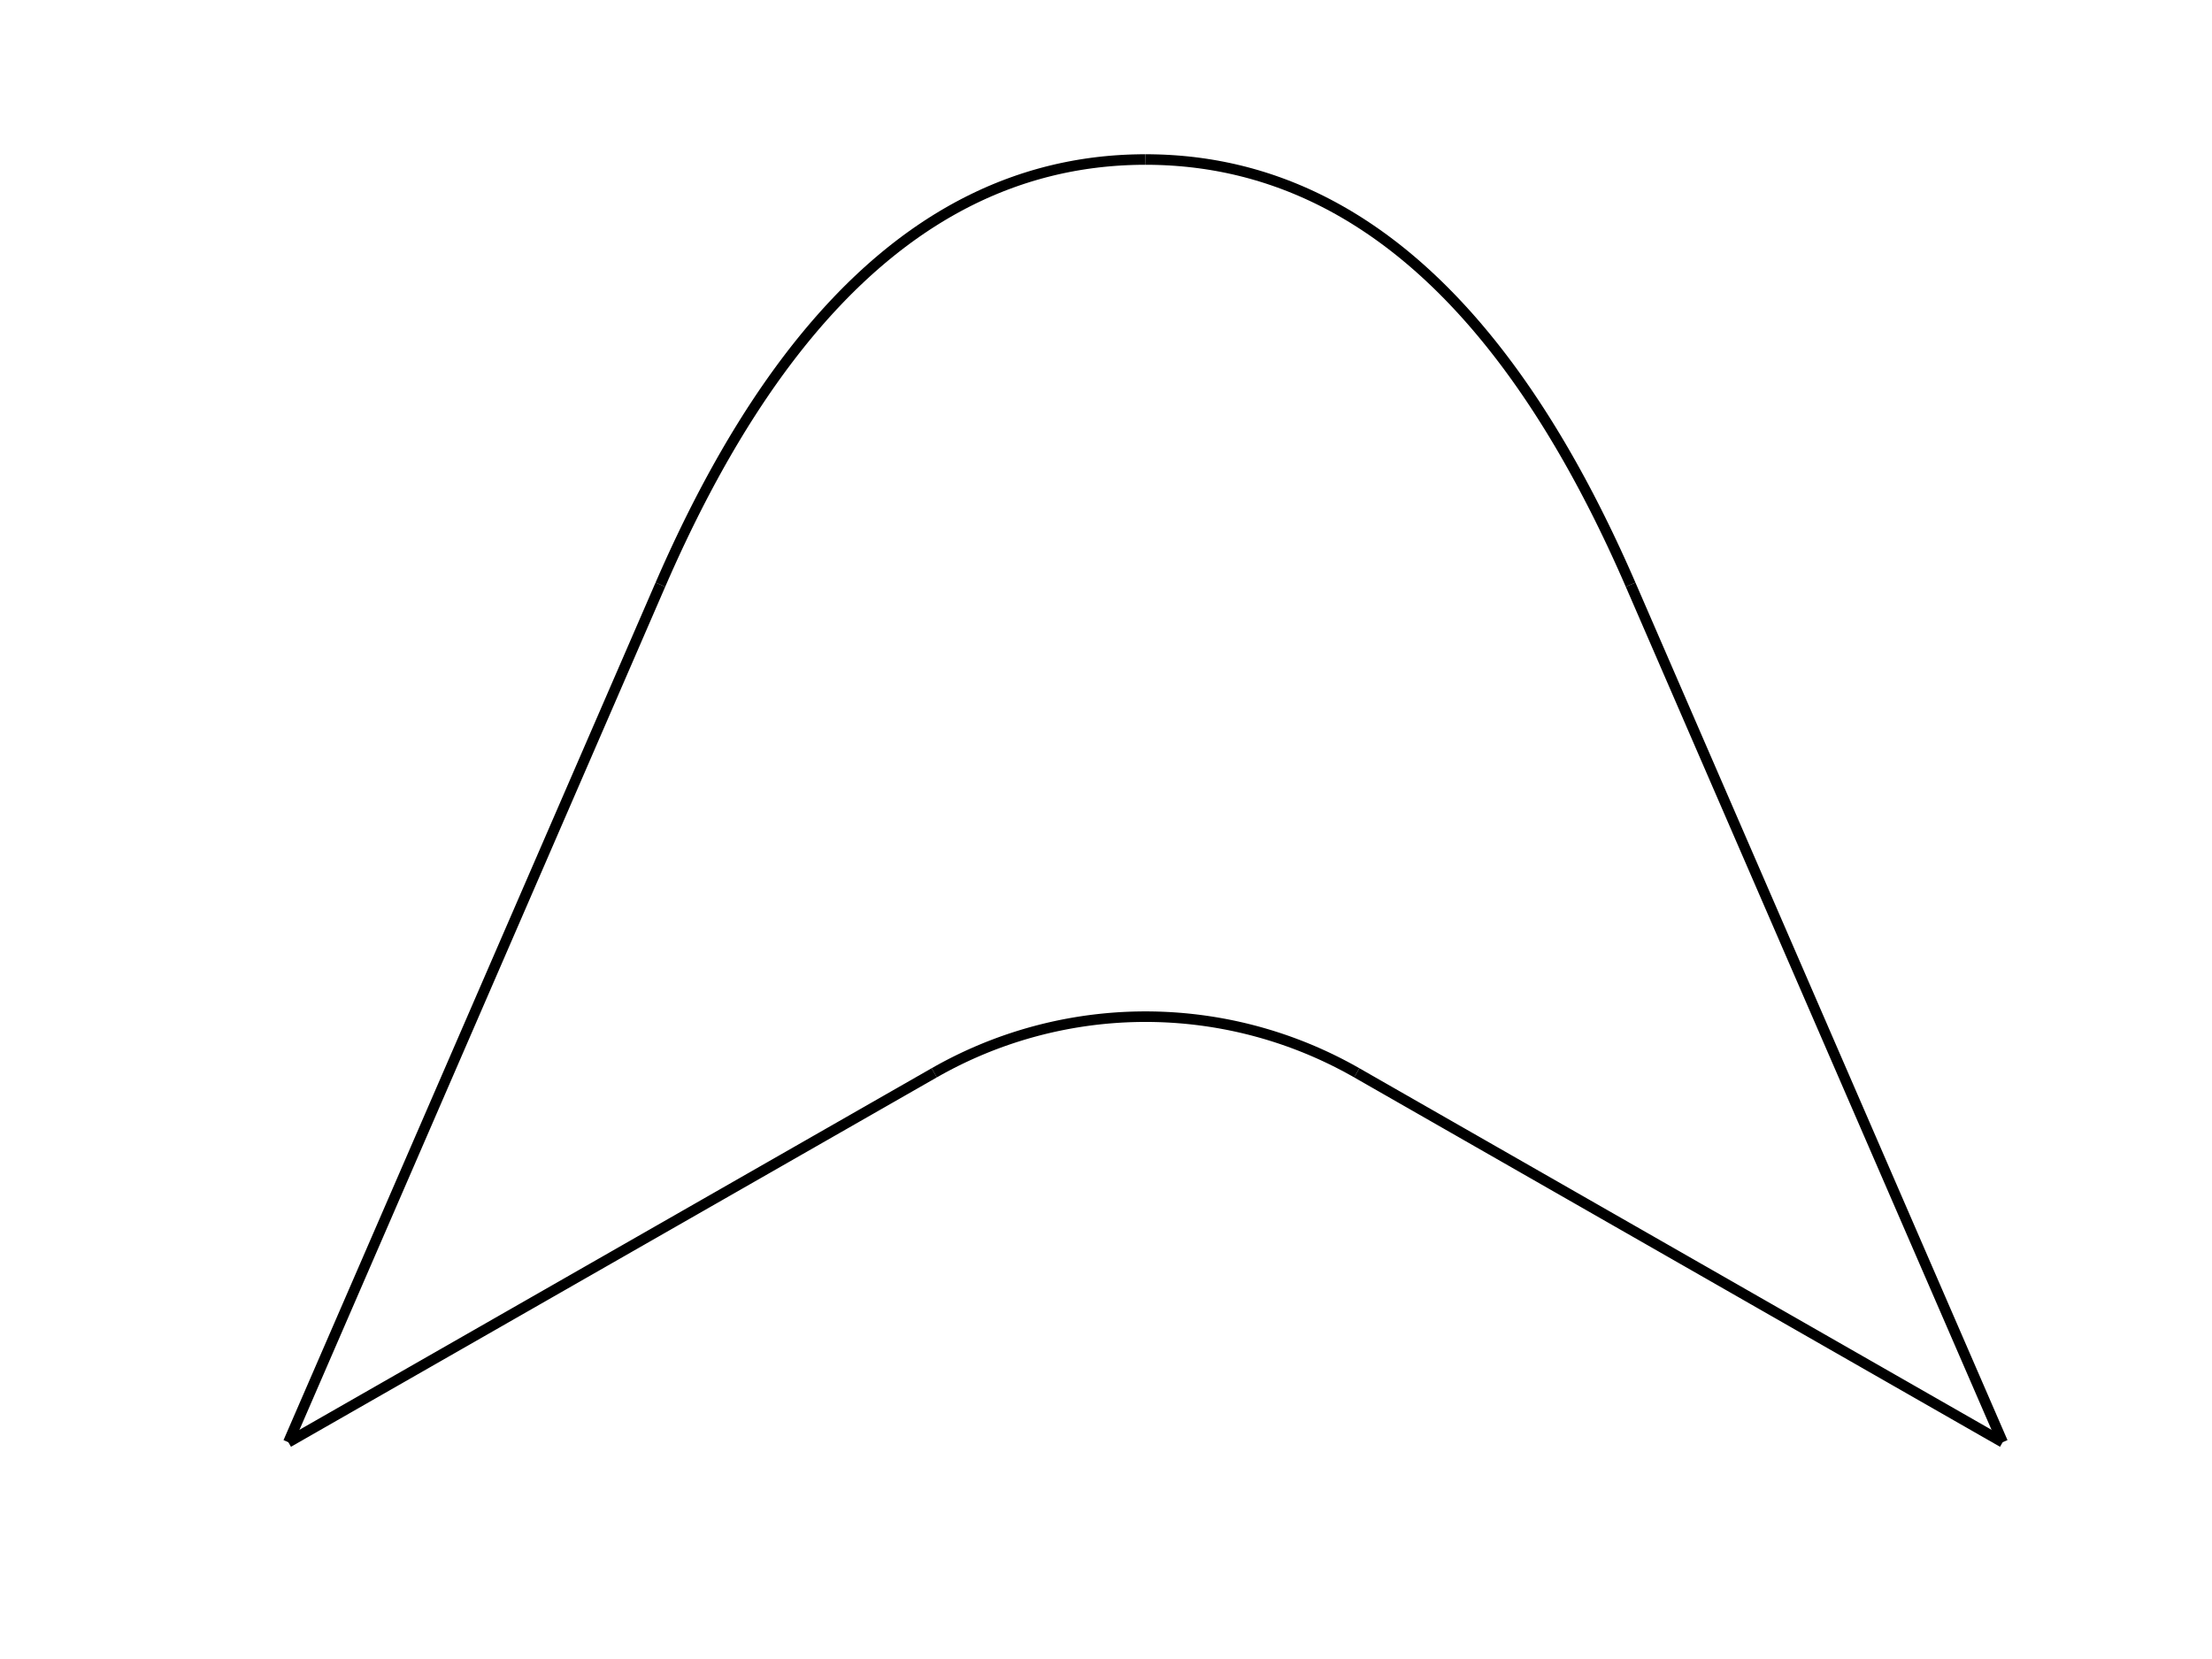
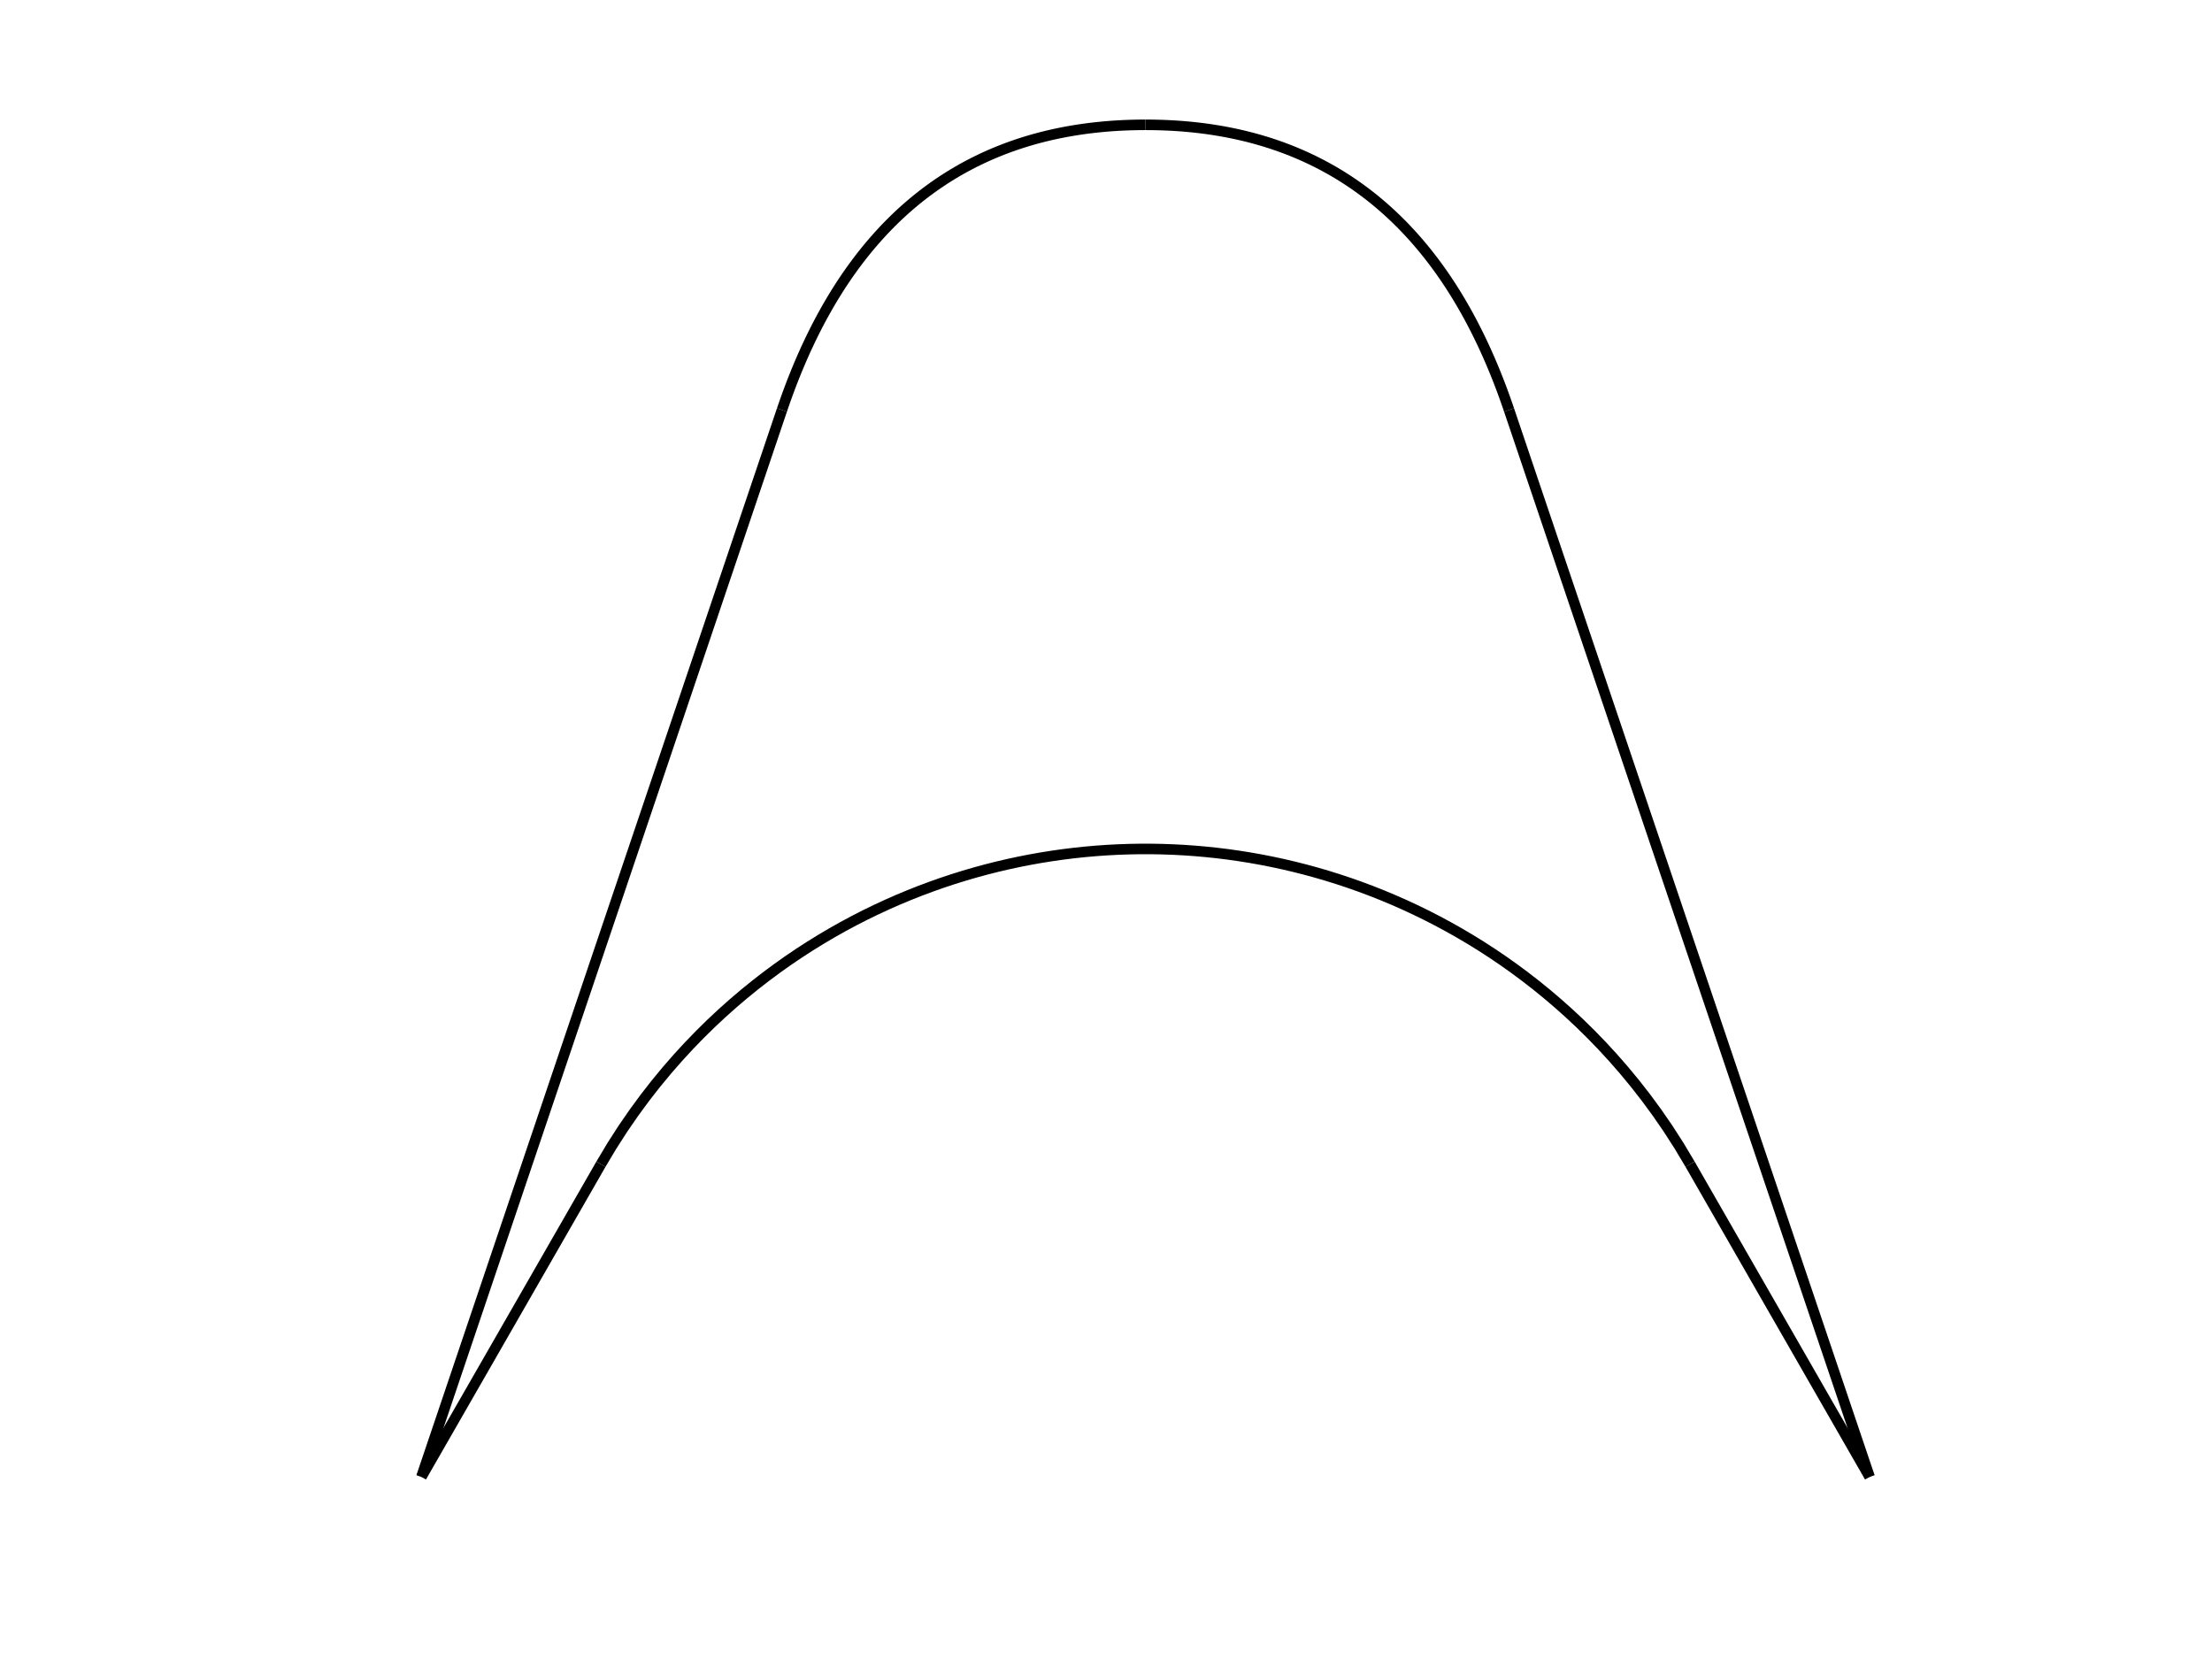
<svg xmlns="http://www.w3.org/2000/svg" style="fill-opacity:1; color-rendering:auto; color-interpolation:auto; text-rendering:auto; stroke:black; stroke-linecap:square; stroke-miterlimit:10; shape-rendering:auto; stroke-opacity:1; fill:black; stroke-dasharray:none; font-weight:normal; stroke-width:1; font-family:'Dialog'; font-style:normal; stroke-linejoin:miter; font-size:12px; stroke-dashoffset:0; image-rendering:auto;" width="1120" height="840">
  <defs id="genericDefs" />
  <g>
    <defs id="defs1">
      <clipPath clipPathUnits="userSpaceOnUse" id="clipPath1">
        <path d="M0 0 L1120 0 L1120 840 L0 840 L0 0 Z" />
      </clipPath>
    </defs>
    <g style="fill:white; stroke:white;">
      <rect x="0" y="0" width="1120" style="clip-path:url(#clipPath1); stroke:none;" height="840" />
    </g>
    <g style="fill:white; text-rendering:optimizeSpeed; color-rendering:optimizeSpeed; image-rendering:optimizeSpeed; shape-rendering:crispEdges; stroke:white; color-interpolation:sRGB;">
      <rect x="0" width="1120" height="840" y="0" style="stroke:none;" />
    </g>
    <g style="stroke-linecap:butt; text-rendering:geometricPrecision; color-rendering:optimizeQuality; image-rendering:optimizeQuality; stroke-linejoin:round; color-interpolation:linearRGB; stroke-width:5.333;">
-       <path d="M825.633 296.047 L827.536 300.432 L829.439 304.818 L831.341 309.204 L833.244 313.59 L835.147 317.975 L837.049 322.361 L838.952 326.747 L840.855 331.133 L842.757 335.518 L844.66 339.904 L846.563 344.29 L848.466 348.675 L850.368 353.061 L852.271 357.447 L854.174 361.833 L856.076 366.219 L857.979 370.604 L859.882 374.99 L861.784 379.376 L863.687 383.762 L865.59 388.147 L867.492 392.533 L869.395 396.919 L871.298 401.305 L873.201 405.69 L875.103 410.076 L877.006 414.462 L878.909 418.848 L880.811 423.233 L882.714 427.619 L884.617 432.005 L886.519 436.39 L888.422 440.776 L890.325 445.162 L892.227 449.548 L894.13 453.933 L896.033 458.319 L897.936 462.705 L899.838 467.091 L901.741 471.476 L903.644 475.862 L905.546 480.248 L907.449 484.634 L909.352 489.019 L911.255 493.405 L913.157 497.791 L915.06 502.177 L916.962 506.562 L918.865 510.948 L920.768 515.334 L922.671 519.72 L924.573 524.106 L926.476 528.491 L928.379 532.877 L930.281 537.263 L932.184 541.648 L934.087 546.034 L935.99 550.42 L937.892 554.806 L939.795 559.192 L941.698 563.577 L943.6 567.963 L945.503 572.349 L947.406 576.734 L949.308 581.12 L951.211 585.506 L953.114 589.892 L955.016 594.277 L956.919 598.663 L958.822 603.049 L960.725 607.435 L962.627 611.82 L964.53 616.206 L966.433 620.592 L968.335 624.978 L970.238 629.363 L972.141 633.749 L974.043 638.135 L975.946 642.521 L977.849 646.906 L979.751 651.292 L981.654 655.678 L983.557 660.064 L985.46 664.449 L987.362 668.835 L989.265 673.221 L991.168 677.607 L993.07 681.992 L994.973 686.378 L996.876 690.764 L998.778 695.15 L1000.681 699.535 L1002.584 703.921 L1004.487 708.307 L1006.389 712.693 L1008.292 717.078 L1010.195 721.464 L1012.097 725.85 L1014 730.236" style="fill:none; fill-rule:evenodd;" />
-       <path d="M146 730.236 L147.903 725.85 L149.805 721.464 L151.708 717.078 L153.611 712.693 L155.513 708.307 L157.416 703.921 L159.319 699.535 L161.222 695.15 L163.124 690.764 L165.027 686.378 L166.93 681.992 L168.832 677.607 L170.735 673.221 L172.638 668.835 L174.54 664.449 L176.443 660.064 L178.346 655.678 L180.249 651.292 L182.151 646.906 L184.054 642.521 L185.957 638.135 L187.859 633.749 L189.762 629.363 L191.665 624.978 L193.567 620.592 L195.47 616.206 L197.373 611.82 L199.275 607.435 L201.178 603.049 L203.081 598.663 L204.983 594.277 L206.886 589.892 L208.789 585.506 L210.692 581.12 L212.594 576.734 L214.497 572.349 L216.4 567.963 L218.302 563.577 L220.205 559.192 L222.108 554.806 L224.011 550.42 L225.913 546.034 L227.816 541.648 L229.719 537.263 L231.621 532.877 L233.524 528.491 L235.427 524.106 L237.329 519.72 L239.232 515.334 L241.135 510.948 L243.037 506.562 L244.94 502.177 L246.843 497.791 L248.745 493.405 L250.648 489.019 L252.551 484.634 L254.454 480.248 L256.356 475.862 L258.259 471.476 L260.162 467.091 L262.064 462.705 L263.967 458.319 L265.87 453.933 L267.772 449.548 L269.675 445.162 L271.578 440.776 L273.481 436.39 L275.383 432.005 L277.286 427.619 L279.189 423.233 L281.091 418.848 L282.994 414.462 L284.897 410.076 L286.799 405.69 L288.702 401.305 L290.605 396.919 L292.507 392.533 L294.41 388.147 L296.313 383.762 L298.216 379.376 L300.118 374.99 L302.021 370.604 L303.924 366.219 L305.826 361.833 L307.729 357.447 L309.632 353.061 L311.534 348.675 L313.437 344.29 L315.34 339.904 L317.243 335.518 L319.145 331.133 L321.048 326.747 L322.951 322.361 L324.853 317.975 L326.756 313.59 L328.659 309.204 L330.561 304.818 L332.464 300.432 L334.367 296.047" style="fill:none; fill-rule:evenodd;" />
-       <path d="M825.633 296.047 L823.74 291.719 L821.836 287.436 L819.919 283.197 L817.99 279.002 L816.049 274.85 L814.096 270.743 L812.131 266.679 L810.154 262.659 L808.166 258.683 L806.165 254.752 L804.152 250.864 L802.127 247.02 L800.09 243.22 L798.041 239.464 L795.98 235.752 L793.907 232.083 L791.822 228.459 L789.726 224.879 L787.617 221.343 L785.496 217.85 L783.363 214.401 L781.218 210.997 L779.061 207.636 L776.892 204.319 L774.711 201.047 L772.518 197.818 L770.313 194.633 L768.096 191.492 L765.867 188.394 L763.626 185.341 L761.373 182.332 L759.108 179.367 L756.831 176.445 L754.542 173.568 L752.241 170.734 L749.928 167.945 L747.603 165.199 L745.266 162.497 L742.917 159.84 L740.555 157.226 L738.182 154.656 L735.797 152.13 L733.4 149.648 L730.991 147.209 L728.57 144.815 L726.137 142.465 L723.692 140.159 L721.235 137.896 L718.765 135.678 L716.284 133.503 L713.791 131.373 L711.286 129.286 L708.769 127.243 L706.24 125.244 L703.698 123.289 L701.145 121.378 L698.58 119.511 L696.003 117.688 L693.414 115.909 L690.812 114.174 L688.199 112.482 L685.574 110.835 L682.937 109.231 L680.288 107.672 L677.626 106.156 L674.953 104.685 L672.268 103.257 L669.571 101.873 L666.861 100.533 L664.14 99.237 L661.407 97.985 L658.661 96.777 L655.904 95.613 L653.135 94.493 L650.354 93.416 L647.56 92.384 L644.755 91.396 L641.938 90.451 L639.108 89.55 L636.267 88.694 L633.413 87.881 L630.548 87.112 L627.671 86.388 L624.781 85.707 L621.88 85.07 L618.967 84.477 L616.041 83.927 L613.104 83.422 L610.154 82.961 L607.193 82.544 L604.22 82.17 L601.234 81.841 L598.237 81.555 L595.227 81.314 L592.206 81.116 L589.172 80.962 L586.127 80.852 L583.069 80.786 L580 80.764" style="fill:none; fill-rule:evenodd;" />
-       <path d="M334.367 296.047 L336.26 291.719 L338.164 287.436 L340.081 283.197 L342.01 279.002 L343.951 274.85 L345.904 270.743 L347.869 266.679 L349.846 262.659 L351.834 258.683 L353.835 254.752 L355.848 250.864 L357.873 247.02 L359.91 243.22 L361.959 239.464 L364.02 235.752 L366.093 232.083 L368.178 228.459 L370.274 224.879 L372.383 221.343 L374.504 217.85 L376.637 214.401 L378.782 210.997 L380.939 207.636 L383.108 204.319 L385.289 201.047 L387.482 197.818 L389.687 194.633 L391.904 191.492 L394.133 188.394 L396.374 185.341 L398.627 182.332 L400.892 179.367 L403.169 176.445 L405.458 173.568 L407.759 170.734 L410.072 167.945 L412.397 165.199 L414.734 162.497 L417.084 159.84 L419.445 157.226 L421.818 154.656 L424.203 152.13 L426.6 149.648 L429.009 147.209 L431.43 144.815 L433.863 142.465 L436.308 140.159 L438.765 137.896 L441.235 135.678 L443.716 133.503 L446.209 131.373 L448.714 129.286 L451.231 127.243 L453.76 125.244 L456.301 123.289 L458.855 121.378 L461.42 119.511 L463.997 117.688 L466.586 115.909 L469.188 114.174 L471.801 112.482 L474.426 110.835 L477.063 109.231 L479.712 107.672 L482.374 106.156 L485.047 104.685 L487.732 103.257 L490.429 101.873 L493.139 100.533 L495.86 99.237 L498.593 97.985 L501.339 96.777 L504.096 95.613 L506.865 94.493 L509.647 93.416 L512.44 92.384 L515.245 91.396 L518.062 90.451 L520.892 89.55 L523.733 88.694 L526.587 87.881 L529.452 87.112 L532.329 86.388 L535.219 85.707 L538.12 85.07 L541.033 84.477 L543.959 83.927 L546.896 83.422 L549.846 82.961 L552.807 82.544 L555.78 82.17 L558.766 81.841 L561.763 81.555 L564.773 81.314 L567.794 81.116 L570.828 80.962 L573.873 80.852 L576.931 80.786 L580 80.764" style="fill:none; fill-rule:evenodd;" />
-       <path d="M686.977 543.196 L690.28 545.085 L693.583 546.975 L696.886 548.864 L700.19 550.753 L703.493 552.642 L706.796 554.532 L710.1 556.421 L713.403 558.31 L716.706 560.199 L720.009 562.089 L723.313 563.978 L726.616 565.867 L729.919 567.757 L733.222 569.646 L736.526 571.535 L739.829 573.425 L743.132 575.314 L746.435 577.203 L749.739 579.092 L753.042 580.982 L756.345 582.871 L759.648 584.76 L762.952 586.65 L766.255 588.539 L769.558 590.428 L772.861 592.317 L776.165 594.207 L779.468 596.096 L782.771 597.985 L786.075 599.875 L789.378 601.764 L792.681 603.653 L795.984 605.543 L799.288 607.432 L802.591 609.321 L805.894 611.21 L809.197 613.1 L812.501 614.989 L815.804 616.878 L819.107 618.768 L822.41 620.657 L825.714 622.546 L829.017 624.435 L832.32 626.325 L835.624 628.214 L838.927 630.103 L842.23 631.993 L845.533 633.882 L848.837 635.771 L852.14 637.66 L855.443 639.55 L858.746 641.439 L862.05 643.328 L865.353 645.217 L868.656 647.107 L871.96 648.996 L875.263 650.885 L878.566 652.775 L881.869 654.664 L885.173 656.553 L888.476 658.443 L891.779 660.332 L895.082 662.221 L898.386 664.111 L901.689 666 L904.992 667.889 L908.295 669.778 L911.599 671.668 L914.902 673.557 L918.205 675.446 L921.509 677.336 L924.812 679.225 L928.115 681.114 L931.418 683.003 L934.722 684.893 L938.025 686.782 L941.328 688.671 L944.631 690.561 L947.935 692.45 L951.238 694.339 L954.541 696.228 L957.845 698.118 L961.148 700.007 L964.451 701.896 L967.754 703.785 L971.058 705.675 L974.361 707.564 L977.664 709.453 L980.967 711.343 L984.271 713.232 L987.574 715.121 L990.877 717.011 L994.18 718.9 L997.484 720.789 L1000.787 722.678 L1004.09 724.568 L1007.393 726.457 L1010.697 728.346 L1014 730.236" style="fill:none; fill-rule:evenodd;" />
-       <path d="M473.023 543.196 L475.185 541.976 L477.346 540.789 L479.507 539.634 L481.668 538.51 L483.829 537.417 L485.99 536.354 L488.151 535.321 L490.312 534.317 L492.474 533.342 L494.635 532.396 L496.796 531.477 L498.957 530.586 L501.118 529.722 L503.279 528.886 L505.441 528.075 L507.602 527.291 L509.763 526.533 L511.924 525.801 L514.085 525.094 L516.246 524.412 L518.407 523.755 L520.568 523.123 L522.73 522.515 L524.891 521.931 L527.052 521.371 L529.213 520.835 L531.374 520.323 L533.535 519.834 L535.697 519.368 L537.858 518.926 L540.019 518.506 L542.18 518.11 L544.341 517.736 L546.502 517.384 L548.663 517.055 L550.825 516.749 L552.986 516.465 L555.147 516.202 L557.308 515.963 L559.469 515.745 L561.63 515.549 L563.791 515.375 L565.953 515.223 L568.114 515.092 L570.275 514.984 L572.436 514.897 L574.597 514.832 L576.758 514.789 L578.919 514.767 L581.081 514.767 L583.242 514.789 L585.403 514.832 L587.564 514.897 L589.725 514.984 L591.886 515.092 L594.047 515.223 L596.209 515.375 L598.37 515.549 L600.531 515.745 L602.692 515.963 L604.853 516.202 L607.014 516.465 L609.175 516.749 L611.337 517.055 L613.498 517.384 L615.659 517.736 L617.82 518.11 L619.981 518.506 L622.142 518.926 L624.303 519.368 L626.465 519.834 L628.626 520.323 L630.787 520.835 L632.948 521.371 L635.109 521.931 L637.27 522.515 L639.432 523.123 L641.593 523.755 L643.754 524.412 L645.915 525.094 L648.076 525.801 L650.237 526.533 L652.398 527.291 L654.559 528.075 L656.721 528.886 L658.882 529.722 L661.043 530.586 L663.204 531.477 L665.365 532.396 L667.526 533.342 L669.687 534.317 L671.849 535.321 L674.01 536.354 L676.171 537.417 L678.332 538.51 L680.493 539.634 L682.654 540.789 L684.815 541.976 L686.977 543.196" style="fill:none; fill-rule:evenodd;" />
-       <path d="M146 730.236 L149.303 728.346 L152.607 726.457 L155.91 724.568 L159.213 722.678 L162.516 720.789 L165.82 718.9 L169.123 717.011 L172.426 715.121 L175.729 713.232 L179.033 711.343 L182.336 709.453 L185.639 707.564 L188.942 705.675 L192.246 703.785 L195.549 701.896 L198.852 700.007 L202.155 698.118 L205.459 696.228 L208.762 694.339 L212.065 692.45 L215.369 690.561 L218.672 688.671 L221.975 686.782 L225.278 684.893 L228.582 683.003 L231.885 681.114 L235.188 679.225 L238.492 677.336 L241.795 675.446 L245.098 673.557 L248.401 671.668 L251.704 669.778 L255.008 667.889 L258.311 666 L261.614 664.111 L264.918 662.221 L268.221 660.332 L271.524 658.443 L274.827 656.553 L278.131 654.664 L281.434 652.775 L284.737 650.885 L288.041 648.996 L291.344 647.107 L294.647 645.217 L297.95 643.328 L301.253 641.439 L304.557 639.55 L307.86 637.66 L311.163 635.771 L314.467 633.882 L317.77 631.993 L321.073 630.103 L324.376 628.214 L327.68 626.325 L330.983 624.435 L334.286 622.546 L337.589 620.657 L340.893 618.768 L344.196 616.878 L347.499 614.989 L350.803 613.1 L354.106 611.21 L357.409 609.321 L360.712 607.432 L364.016 605.543 L367.319 603.653 L370.622 601.764 L373.925 599.875 L377.229 597.985 L380.532 596.096 L383.835 594.207 L387.139 592.317 L390.442 590.428 L393.745 588.539 L397.048 586.65 L400.351 584.76 L403.655 582.871 L406.958 580.982 L410.261 579.092 L413.565 577.203 L416.868 575.314 L420.171 573.425 L423.474 571.535 L426.778 569.646 L430.081 567.757 L433.384 565.867 L436.687 563.978 L439.991 562.089 L443.294 560.199 L446.597 558.31 L449.901 556.421 L453.204 554.532 L456.507 552.642 L459.81 550.753 L463.114 548.864 L466.417 546.975 L469.72 545.085 L473.023 543.196" style="fill:none; fill-rule:evenodd;" />
+       <path d="M764.082 207.589 L765.926 213.046 L767.77 218.502 L769.614 223.959 L771.458 229.416 L773.302 234.872 L775.146 240.329 L776.99 245.786 L778.835 251.242 L780.678 256.699 L782.523 262.156 L784.367 267.613 L786.211 273.069 L788.055 278.526 L789.899 283.983 L791.743 289.439 L793.587 294.896 L795.431 300.353 L797.275 305.809 L799.119 311.266 L800.963 316.723 L802.807 322.179 L804.651 327.636 L806.495 333.093 L808.339 338.549 L810.183 344.006 L812.027 349.463 L813.871 354.919 L815.715 360.376 L817.559 365.833 L819.403 371.289 L821.247 376.746 L823.091 382.203 L824.935 387.659 L826.779 393.116 L828.623 398.573 L830.467 404.029 L832.311 409.486 L834.155 414.943 L835.999 420.399 L837.843 425.856 L839.687 431.313 L841.531 436.769 L843.375 442.226 L845.22 447.683 L847.063 453.139 L848.908 458.596 L850.751 464.053 L852.596 469.51 L854.44 474.966 L856.284 480.423 L858.128 485.88 L859.972 491.336 L861.816 496.793 L863.66 502.25 L865.504 507.706 L867.348 513.163 L869.192 518.62 L871.036 524.076 L872.88 529.533 L874.724 534.99 L876.568 540.446 L878.412 545.903 L880.256 551.36 L882.1 556.816 L883.944 562.273 L885.788 567.73 L887.632 573.186 L889.476 578.643 L891.32 584.1 L893.164 589.556 L895.008 595.013 L896.852 600.47 L898.696 605.926 L900.54 611.383 L902.384 616.84 L904.228 622.296 L906.072 627.753 L907.916 633.21 L909.76 638.667 L911.605 644.123 L913.448 649.58 L915.293 655.037 L917.136 660.493 L918.981 665.95 L920.825 671.407 L922.669 676.863 L924.513 682.32 L926.357 687.777 L928.201 693.233 L930.045 698.69 L931.889 704.147 L933.733 709.603 L935.577 715.06 L937.421 720.517 L939.265 725.973 L941.109 731.43 L942.953 736.887 L944.797 742.343 L946.641 747.8" style="fill:none; fill-rule:evenodd;" />
+       <path d="M213.359 747.8 L215.203 742.343 L217.047 736.887 L218.891 731.43 L220.735 725.973 L222.579 720.517 L224.423 715.06 L226.267 709.603 L228.111 704.147 L229.955 698.69 L231.799 693.233 L233.643 687.777 L235.487 682.32 L237.331 676.863 L239.175 671.407 L241.019 665.95 L242.863 660.493 L244.708 655.037 L246.552 649.58 L248.395 644.123 L250.24 638.667 L252.084 633.21 L253.928 627.753 L255.772 622.296 L257.616 616.84 L259.46 611.383 L261.304 605.926 L263.148 600.47 L264.992 595.013 L266.836 589.556 L268.68 584.1 L270.524 578.643 L272.368 573.186 L274.212 567.73 L276.056 562.273 L277.9 556.816 L279.744 551.36 L281.588 545.903 L283.432 540.446 L285.276 534.99 L287.12 529.533 L288.964 524.076 L290.808 518.62 L292.652 513.163 L294.496 507.706 L296.34 502.25 L298.184 496.793 L300.028 491.336 L301.872 485.88 L303.716 480.423 L305.56 474.966 L307.404 469.51 L309.248 464.053 L311.092 458.596 L312.937 453.139 L314.781 447.683 L316.625 442.226 L318.469 436.769 L320.313 431.313 L322.157 425.856 L324.001 420.399 L325.845 414.943 L327.689 409.486 L329.533 404.029 L331.377 398.573 L333.221 393.116 L335.065 387.659 L336.909 382.203 L338.753 376.746 L340.597 371.289 L342.441 365.833 L344.285 360.376 L346.129 354.919 L347.973 349.463 L349.817 344.006 L351.661 338.549 L353.505 333.093 L355.349 327.636 L357.193 322.179 L359.037 316.723 L360.881 311.266 L362.725 305.809 L364.569 300.353 L366.413 294.896 L368.257 289.439 L370.101 283.983 L371.945 278.526 L373.789 273.069 L375.633 267.613 L377.477 262.156 L379.322 256.699 L381.166 251.242 L383.01 245.786 L384.854 240.329 L386.698 234.872 L388.542 229.416 L390.386 223.959 L392.23 218.502 L394.074 213.046 L395.918 207.589" style="fill:none; fill-rule:evenodd;" />
+       <path d="M764.082 207.589 L763.088 204.687 L762.075 201.814 L761.046 198.971 L759.998 196.157 L758.933 193.373 L757.85 190.618 L756.75 187.892 L755.631 185.196 L754.496 182.53 L753.342 179.893 L752.171 177.285 L750.982 174.707 L749.776 172.158 L748.552 169.639 L747.31 167.149 L746.051 164.689 L744.774 162.258 L743.479 159.857 L742.167 157.485 L740.837 155.143 L739.49 152.83 L738.125 150.547 L736.742 148.292 L735.341 146.068 L733.923 143.873 L732.487 141.707 L731.034 139.571 L729.562 137.464 L728.074 135.387 L726.567 133.339 L725.043 131.321 L723.501 129.332 L721.942 127.373 L720.365 125.443 L718.77 123.543 L717.158 121.672 L715.528 119.83 L713.88 118.018 L712.215 116.235 L710.532 114.482 L708.832 112.759 L707.114 111.064 L705.378 109.4 L703.624 107.764 L701.853 106.159 L700.064 104.582 L698.258 103.035 L696.433 101.518 L694.592 100.03 L692.732 98.572 L690.855 97.143 L688.961 95.743 L687.048 94.373 L685.118 93.032 L683.171 91.721 L681.205 90.44 L679.222 89.187 L677.222 87.965 L675.203 86.771 L673.168 85.608 L671.114 84.473 L669.043 83.368 L666.954 82.293 L664.847 81.247 L662.723 80.23 L660.581 79.243 L658.422 78.286 L656.245 77.358 L654.05 76.459 L651.838 75.59 L649.607 74.75 L647.36 73.94 L645.094 73.159 L642.812 72.408 L640.511 71.686 L638.192 70.993 L635.856 70.33 L633.503 69.697 L631.132 69.093 L628.743 68.518 L626.336 67.973 L623.912 67.458 L621.47 66.971 L619.011 66.515 L616.533 66.088 L614.039 65.69 L611.526 65.321 L608.996 64.983 L606.448 64.673 L603.883 64.393 L601.3 64.143 L598.699 63.922 L596.081 63.73 L593.445 63.568 L590.791 63.436 L588.12 63.333 L585.431 63.259 L582.724 63.215 L580 63.2" style="fill:none; fill-rule:evenodd;" />
+       <path d="M395.918 207.589 L396.912 204.687 L397.925 201.814 L398.954 198.971 L400.002 196.157 L401.067 193.373 L402.15 190.618 L403.25 187.892 L404.369 185.196 L405.504 182.53 L406.658 179.893 L407.829 177.285 L409.017 174.707 L410.224 172.158 L411.448 169.639 L412.69 167.149 L413.949 164.689 L415.226 162.258 L416.521 159.857 L417.833 157.485 L419.163 155.143 L420.51 152.83 L421.875 150.547 L423.258 148.292 L424.659 146.068 L426.077 143.873 L427.513 141.707 L428.966 139.571 L430.438 137.464 L431.926 135.387 L433.433 133.339 L434.957 131.321 L436.498 129.332 L438.058 127.373 L439.635 125.443 L441.23 123.543 L442.842 121.672 L444.472 119.83 L446.12 118.018 L447.785 116.235 L449.468 114.482 L451.168 112.759 L452.887 111.064 L454.622 109.4 L456.376 107.764 L458.147 106.159 L459.936 104.582 L461.742 103.035 L463.566 101.518 L465.408 100.03 L467.268 98.572 L469.145 97.143 L471.039 95.743 L472.952 94.373 L474.882 93.032 L476.829 91.721 L478.795 90.44 L480.778 89.187 L482.778 87.965 L484.797 86.771 L486.832 85.608 L488.886 84.473 L490.957 83.368 L493.046 82.293 L495.153 81.247 L497.277 80.23 L499.419 79.243 L501.578 78.286 L503.755 77.358 L505.95 76.459 L508.162 75.59 L510.392 74.75 L512.64 73.94 L514.905 73.159 L517.188 72.408 L519.489 71.686 L521.808 70.993 L524.144 70.33 L526.497 69.697 L528.868 69.093 L531.257 68.518 L533.664 67.973 L536.088 67.458 L538.53 66.971 L540.989 66.515 L543.467 66.088 L545.961 65.69 L548.474 65.321 L551.004 64.983 L553.552 64.673 L556.117 64.393 L558.7 64.143 L561.301 63.922 L563.919 63.73 L566.555 63.568 L569.209 63.436 L571.88 63.333 L574.569 63.259 L577.276 63.215 L580 63.2" style="fill:none; fill-rule:evenodd;" />
+       <path d="M855.741 589.481 L856.659 591.08 L857.577 592.679 L858.495 594.279 L859.414 595.878 L860.332 597.477 L861.25 599.076 L862.168 600.675 L863.086 602.274 L864.005 603.874 L864.923 605.473 L865.841 607.072 L866.759 608.671 L867.677 610.27 L868.596 611.87 L869.514 613.469 L870.432 615.068 L871.35 616.667 L872.268 618.266 L873.186 619.865 L874.105 621.465 L875.023 623.064 L875.941 624.663 L876.859 626.262 L877.777 627.861 L878.696 629.461 L879.614 631.06 L880.532 632.659 L881.45 634.258 L882.368 635.857 L883.286 637.457 L884.205 639.056 L885.123 640.655 L886.041 642.254 L886.959 643.853 L887.877 645.452 L888.795 647.052 L889.714 648.651 L890.632 650.25 L891.55 651.849 L892.468 653.448 L893.386 655.048 L894.305 656.647 L895.223 658.246 L896.141 659.845 L897.059 661.444 L897.977 663.043 L898.895 664.643 L899.814 666.242 L900.732 667.841 L901.65 669.44 L902.568 671.039 L903.486 672.639 L904.404 674.238 L905.323 675.837 L906.241 677.436 L907.159 679.035 L908.077 680.634 L908.995 682.234 L909.914 683.833 L910.832 685.432 L911.75 687.031 L912.668 688.63 L913.587 690.23 L914.505 691.829 L915.423 693.428 L916.341 695.027 L917.259 696.626 L918.177 698.225 L919.096 699.825 L920.014 701.424 L920.932 703.023 L921.85 704.622 L922.768 706.221 L923.687 707.821 L924.605 709.42 L925.523 711.019 L926.441 712.618 L927.359 714.217 L928.277 715.816 L929.196 717.416 L930.114 719.015 L931.032 720.614 L931.95 722.213 L932.868 723.812 L933.787 725.412 L934.705 727.011 L935.623 728.61 L936.541 730.209 L937.459 731.808 L938.377 733.407 L939.295 735.006 L940.214 736.606 L941.132 738.205 L942.05 739.804 L942.968 741.403 L943.886 743.002 L944.805 744.602 L945.723 746.201 L946.641 747.8" style="fill:none; fill-rule:evenodd;" />
+       <path d="M304.259 589.481 L309.83 580.152 L315.4 571.491 L320.971 563.404 L326.541 555.819 L332.112 548.679 L337.682 541.936 L343.253 535.553 L348.823 529.499 L354.394 523.747 L359.964 518.274 L365.535 513.061 L371.105 508.09 L376.676 503.347 L382.246 498.819 L387.817 494.495 L393.387 490.363 L398.958 486.416 L404.529 482.644 L410.099 479.041 L415.67 475.599 L421.24 472.313 L426.811 469.177 L432.381 466.186 L437.952 463.335 L443.522 460.621 L449.093 458.039 L454.663 455.587 L460.234 453.26 L465.804 451.056 L471.375 448.971 L476.945 447.005 L482.516 445.154 L488.086 443.416 L493.657 441.789 L499.227 440.272 L504.798 438.862 L510.368 437.559 L515.939 436.361 L521.51 435.267 L527.08 434.276 L532.651 433.386 L538.221 432.598 L543.792 431.909 L549.362 431.32 L554.933 430.831 L560.503 430.439 L566.074 430.146 L571.644 429.951 L577.215 429.853 L582.785 429.853 L588.356 429.951 L593.926 430.146 L599.497 430.439 L605.067 430.831 L610.638 431.32 L616.208 431.909 L621.779 432.598 L627.349 433.386 L632.92 434.276 L638.49 435.267 L644.061 436.361 L649.631 437.559 L655.202 438.862 L660.773 440.272 L666.343 441.789 L671.914 443.416 L677.484 445.154 L683.055 447.005 L688.625 448.971 L694.196 451.056 L699.766 453.26 L705.337 455.587 L710.907 458.039 L716.478 460.621 L722.048 463.335 L727.619 466.186 L733.189 469.177 L738.76 472.313 L744.33 475.599 L749.901 479.041 L755.471 482.644 L761.042 486.416 L766.612 490.363 L772.183 494.495 L777.754 498.819 L783.324 503.347 L788.895 508.09 L794.465 513.061 L800.036 518.274 L805.606 523.747 L811.177 529.499 L816.747 535.553 L822.318 541.936 L827.888 548.679 L833.459 555.819 L839.029 563.404 L844.6 571.491 L850.17 580.152 L855.741 589.481" style="fill:none; fill-rule:evenodd;" />
+       <path d="M213.359 747.8 L214.277 746.201 L215.195 744.602 L216.114 743.002 L217.032 741.403 L217.95 739.804 L218.868 738.205 L219.786 736.606 L220.704 735.006 L221.623 733.407 L222.541 731.808 L223.459 730.209 L224.377 728.61 L225.295 727.011 L226.214 725.412 L227.132 723.812 L228.05 722.213 L228.968 720.614 L229.886 719.015 L230.804 717.416 L231.723 715.816 L232.641 714.217 L233.559 712.618 L234.477 711.019 L235.395 709.42 L236.314 707.821 L237.232 706.221 L238.15 704.622 L239.068 703.023 L239.986 701.424 L240.905 699.825 L241.823 698.225 L242.741 696.626 L243.659 695.027 L244.577 693.428 L245.495 691.829 L246.414 690.23 L247.332 688.63 L248.25 687.031 L249.168 685.432 L250.086 683.833 L251.005 682.234 L251.923 680.634 L252.841 679.035 L253.759 677.436 L254.677 675.837 L255.595 674.238 L256.514 672.639 L257.432 671.039 L258.35 669.44 L259.268 667.841 L260.186 666.242 L261.104 664.643 L262.023 663.043 L262.941 661.444 L263.859 659.845 L264.777 658.246 L265.695 656.647 L266.614 655.048 L267.532 653.448 L268.45 651.849 L269.368 650.25 L270.286 648.651 L271.204 647.052 L272.123 645.452 L273.041 643.853 L273.959 642.254 L274.877 640.655 L275.795 639.056 L276.714 637.457 L277.632 635.857 L278.55 634.258 L279.468 632.659 L280.386 631.06 L281.305 629.461 L282.223 627.861 L283.141 626.262 L284.059 624.663 L284.977 623.064 L285.895 621.465 L286.814 619.865 L287.732 618.266 L288.65 616.667 L289.568 615.068 L290.486 613.469 L291.404 611.87 L292.323 610.27 L293.241 608.671 L294.159 607.072 L295.077 605.473 L295.995 603.874 L296.914 602.274 L297.832 600.675 L298.75 599.076 L299.668 597.477 L300.586 595.878 L301.505 594.279 L302.423 592.679 L303.341 591.08 L304.259 589.481" style="fill:none; fill-rule:evenodd;" />
    </g>
  </g>
</svg>
